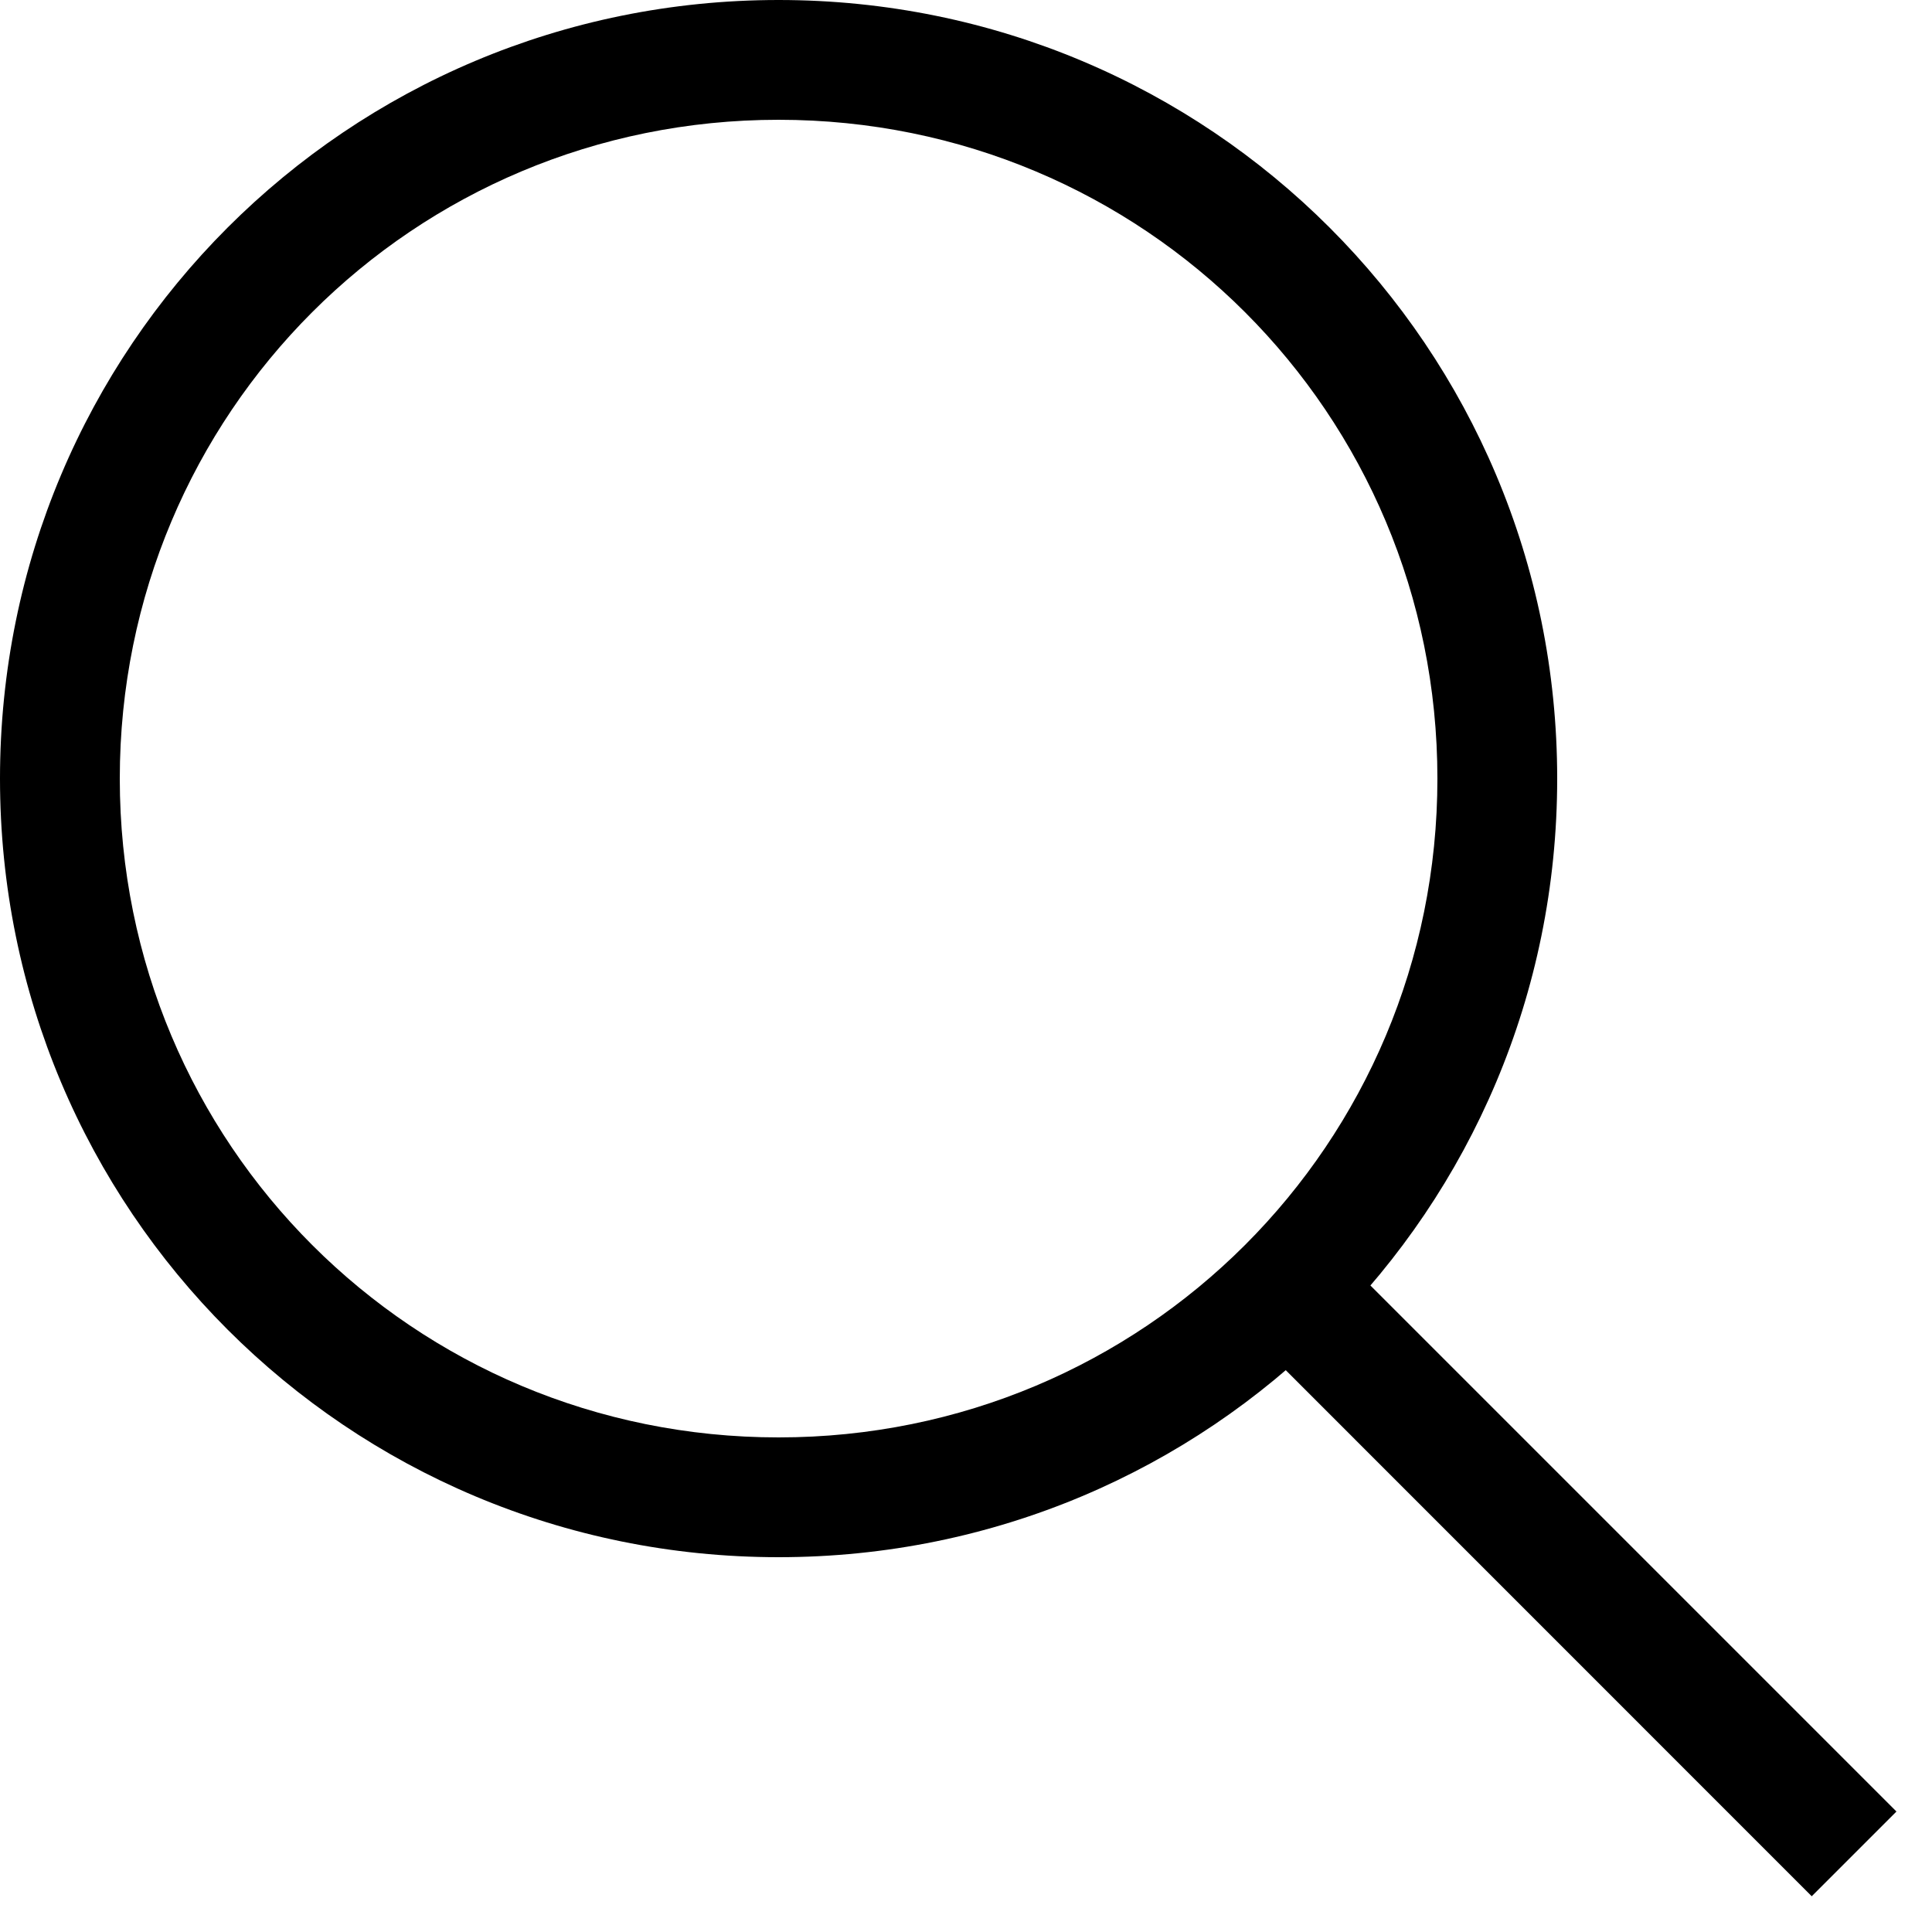
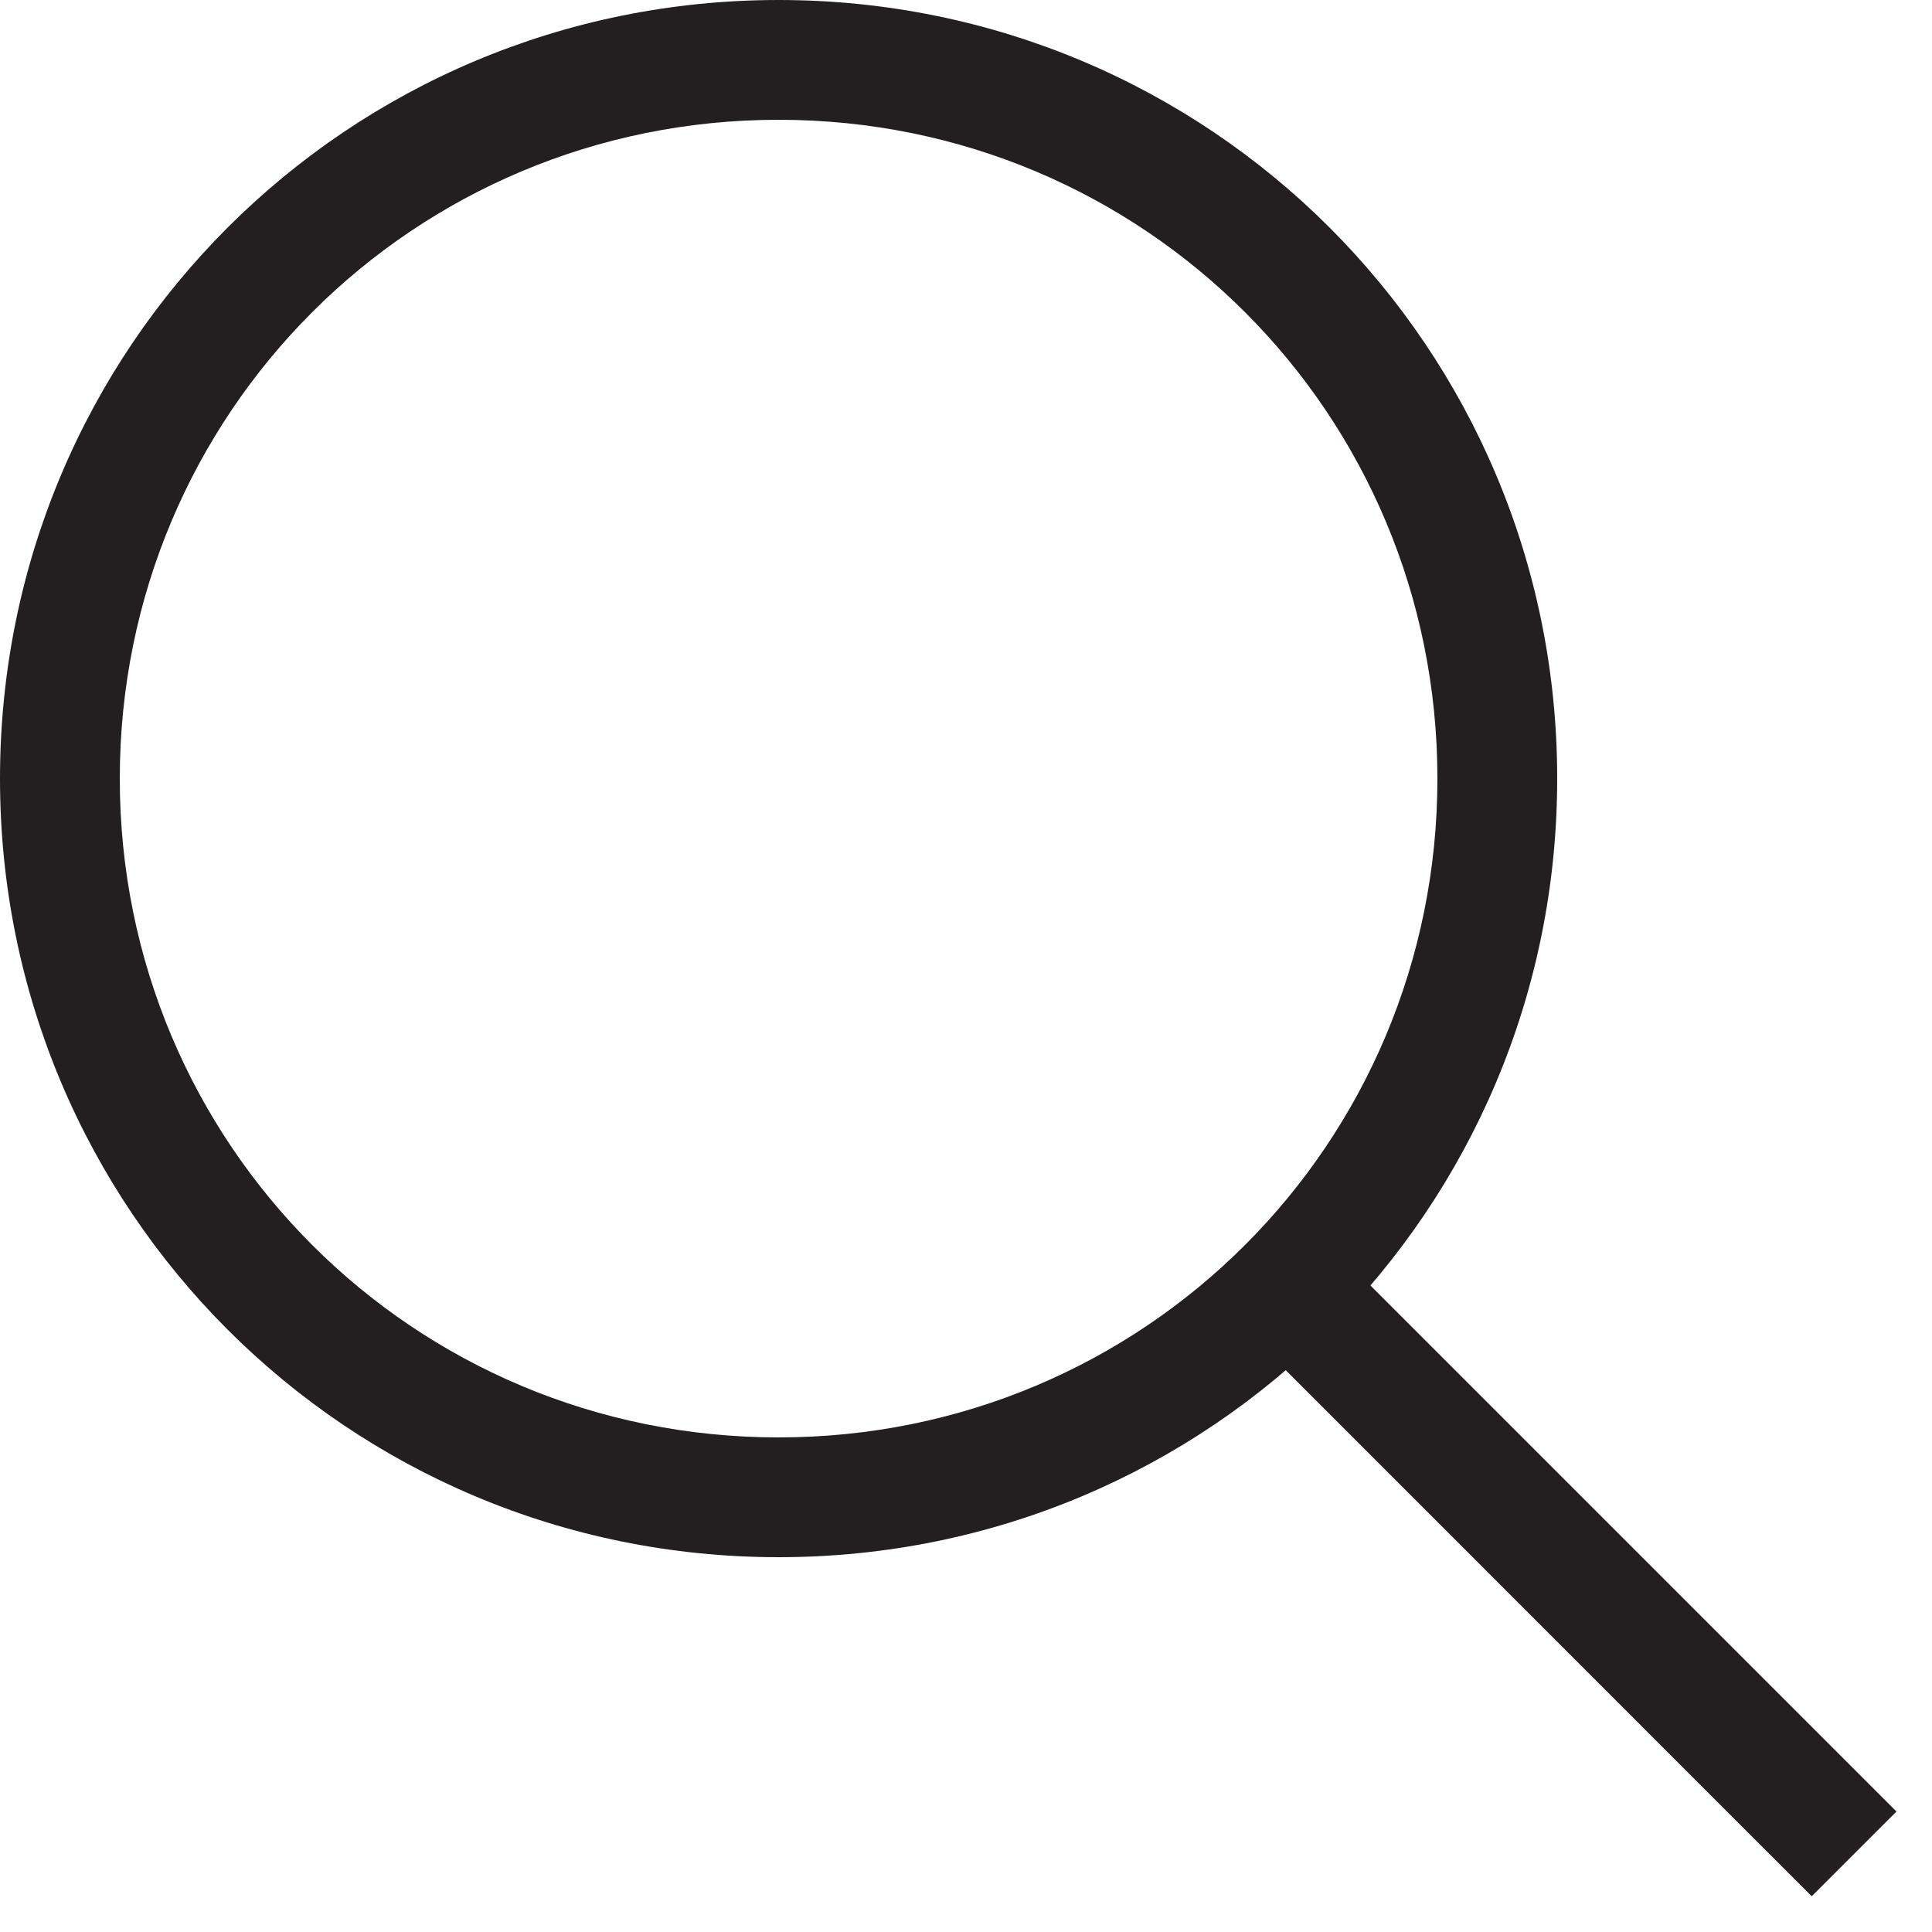
<svg xmlns="http://www.w3.org/2000/svg" width="20" height="20" viewBox="0 0 20 20" fill="none">
-   <path d="M8.06 16.12C3.596 16.12 0 12.524 0 8.06C0 3.596 3.596 0 8.06 0C12.524 0 16.12 3.596 16.12 8.06C16.12 12.524 12.524 16.12 8.06 16.12ZM8.06 1.24C4.278 1.24 1.24 4.278 1.24 8.06C1.24 11.842 4.278 14.88 8.06 14.88C11.842 14.88 14.88 11.842 14.88 8.06C14.88 4.278 11.842 1.24 8.06 1.24Z" fill="black" />
-   <path d="M14.064 13.185L19.632 18.753L18.755 19.63L13.188 14.062L14.064 13.185Z" fill="black" />
+   <path d="M8.06 16.12C3.596 16.12 0 12.524 0 8.06C0 3.596 3.596 0 8.06 0C12.524 0 16.12 3.596 16.12 8.06C16.12 12.524 12.524 16.12 8.06 16.12ZM8.06 1.24C4.278 1.24 1.24 4.278 1.24 8.06C1.24 11.842 4.278 14.88 8.06 14.88C11.842 14.88 14.88 11.842 14.88 8.06C14.88 4.278 11.842 1.24 8.06 1.24Z" fill="#231F20" />
+   <path d="M14.064 13.185L19.632 18.753L18.755 19.63L13.188 14.062L14.064 13.185Z" fill="#231F20" />
</svg>
